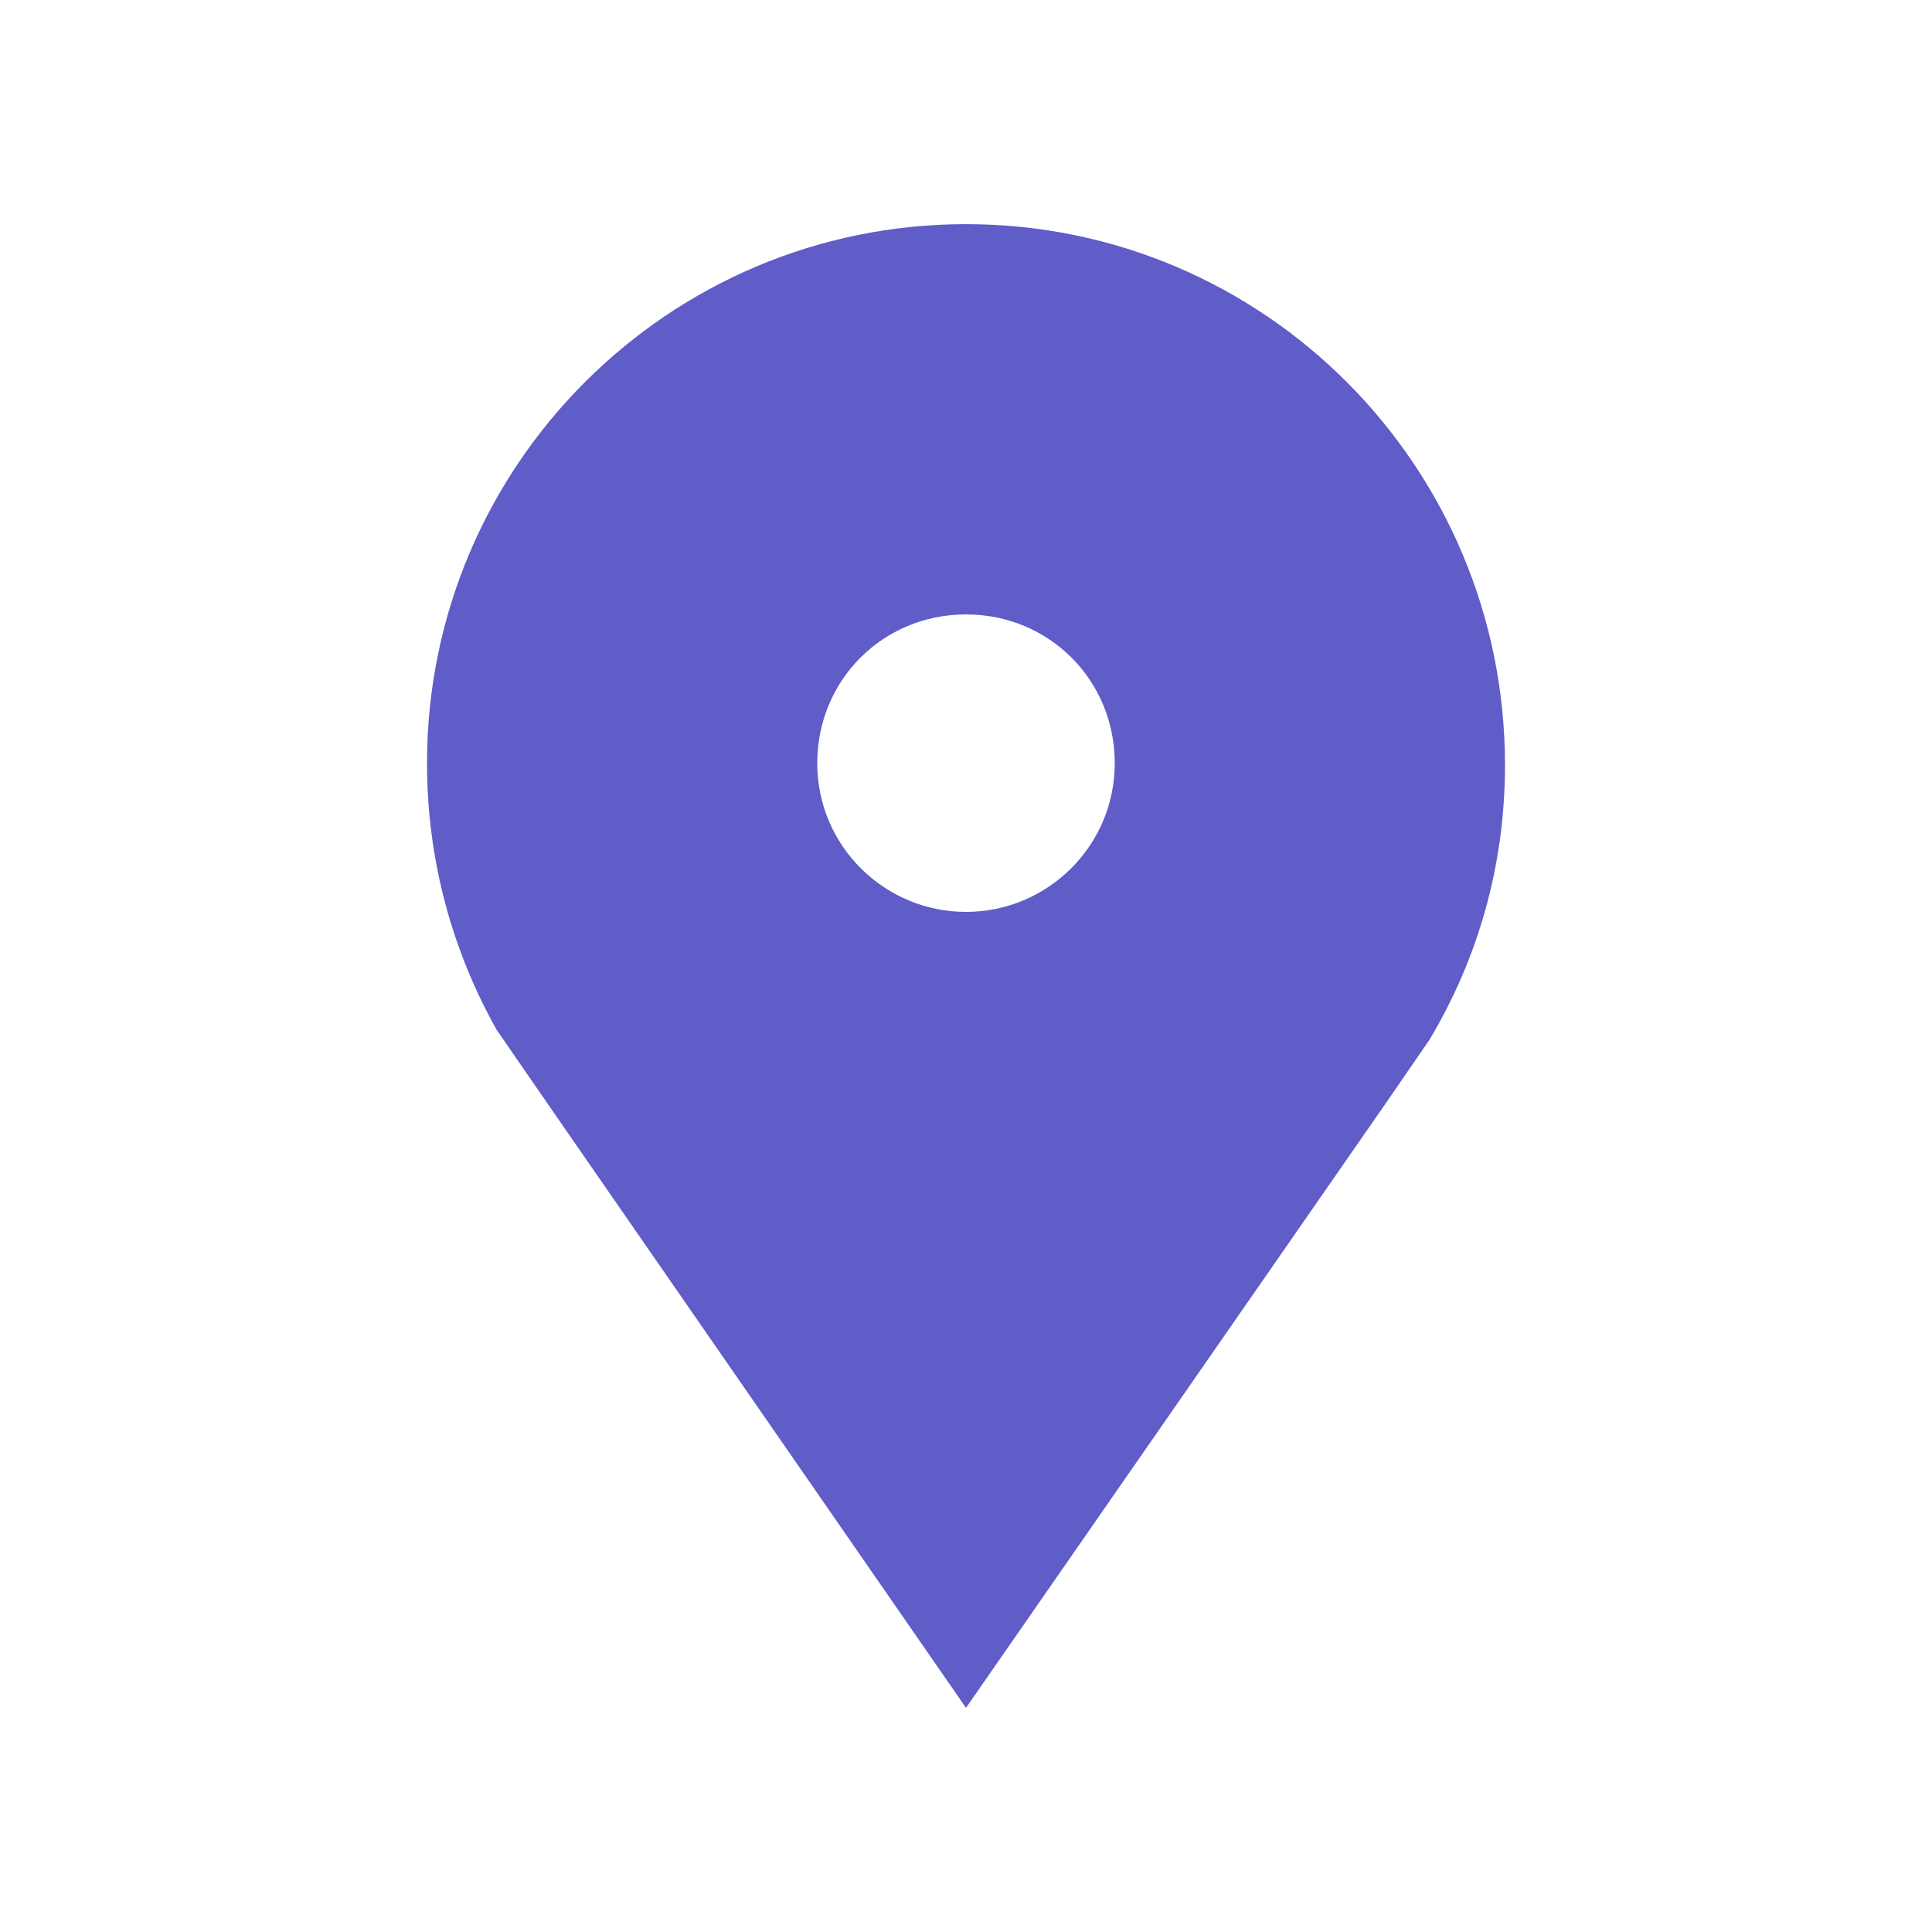
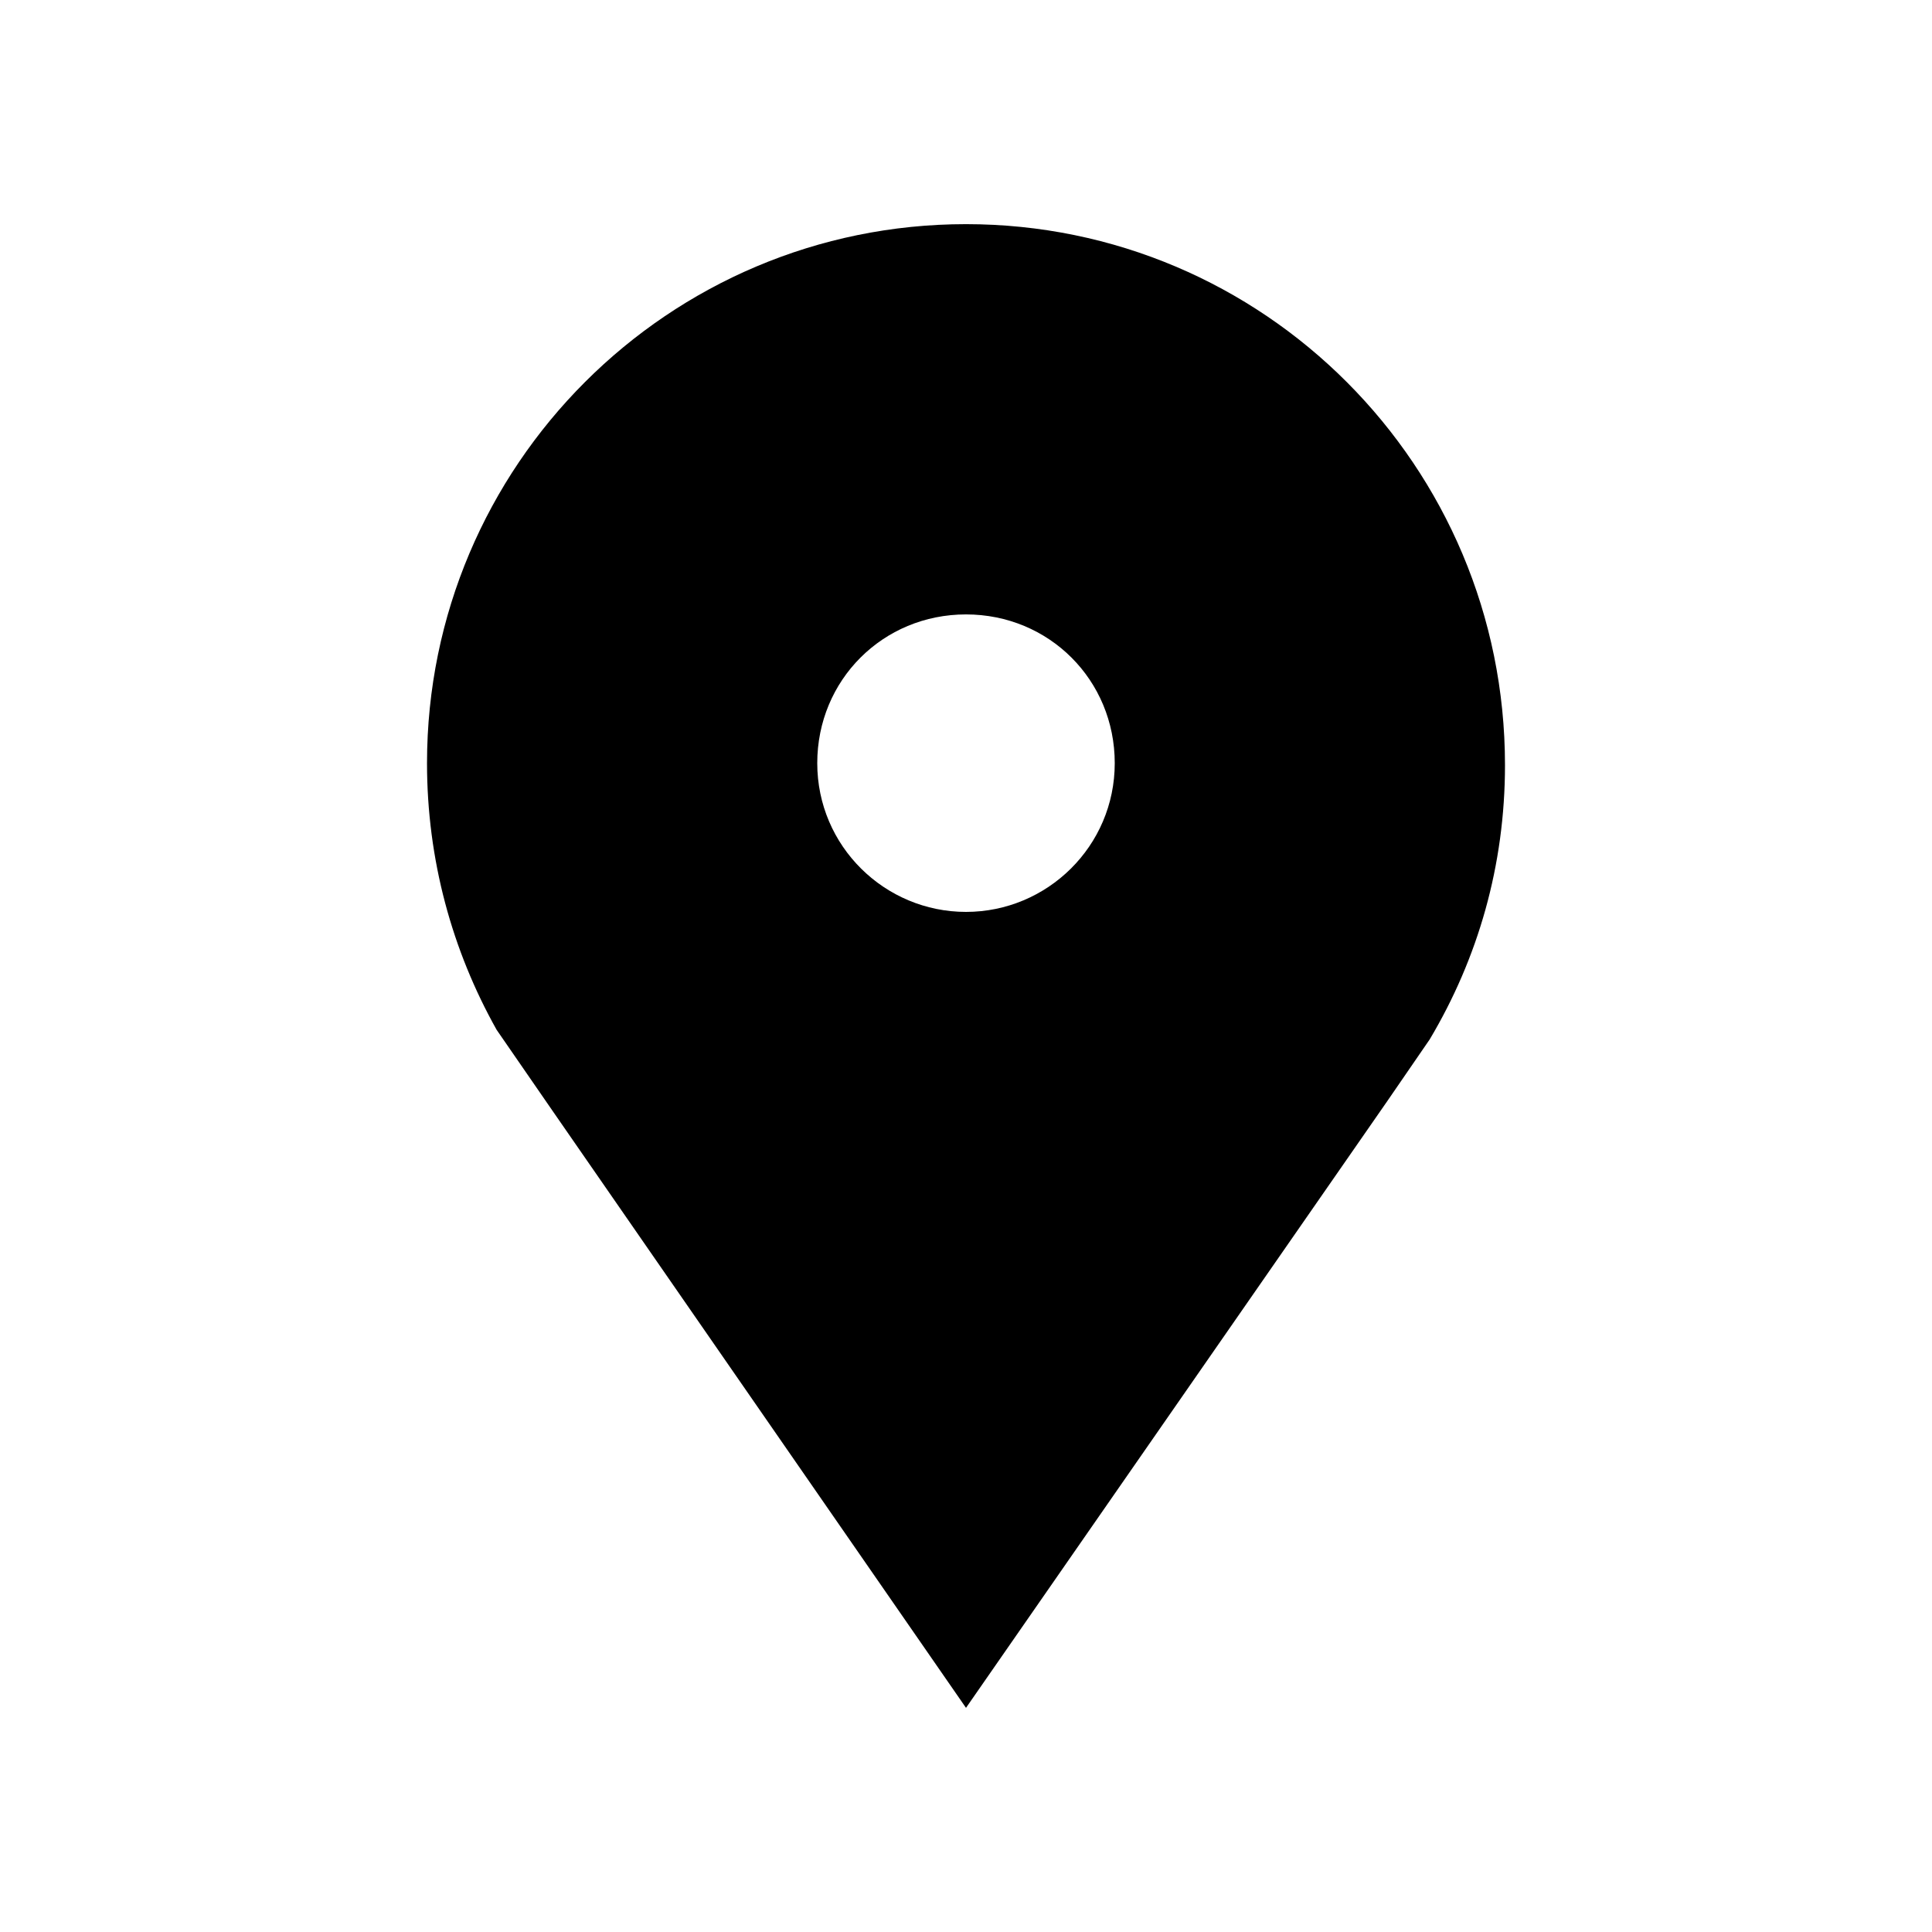
<svg xmlns="http://www.w3.org/2000/svg" width="20pt" height="20pt" version="1.1" viewBox="0 0 100 100">
-   <path d="m50 11.602c-15.398 0-27.898 12.5-27.898 27.898 0 5 1.301 9.699 3.602 13.801l2.898 4.199 21.398 30.898 21.801-31.398 2.199-3.199c2.5-4.199 3.898-9 3.898-14.199 0-15.5-12.5-28-27.898-28zm0 35.598c-4.199 0-7.699-3.398-7.699-7.699s3.398-7.699 7.699-7.699 7.699 3.398 7.699 7.699-3.5 7.699-7.699 7.699z" fill="#605cc8" />
+   <path d="m50 11.602c-15.398 0-27.898 12.5-27.898 27.898 0 5 1.301 9.699 3.602 13.801l2.898 4.199 21.398 30.898 21.801-31.398 2.199-3.199c2.5-4.199 3.898-9 3.898-14.199 0-15.5-12.5-28-27.898-28zm0 35.598c-4.199 0-7.699-3.398-7.699-7.699s3.398-7.699 7.699-7.699 7.699 3.398 7.699 7.699-3.5 7.699-7.699 7.699z" fill="#000000" />
</svg>
